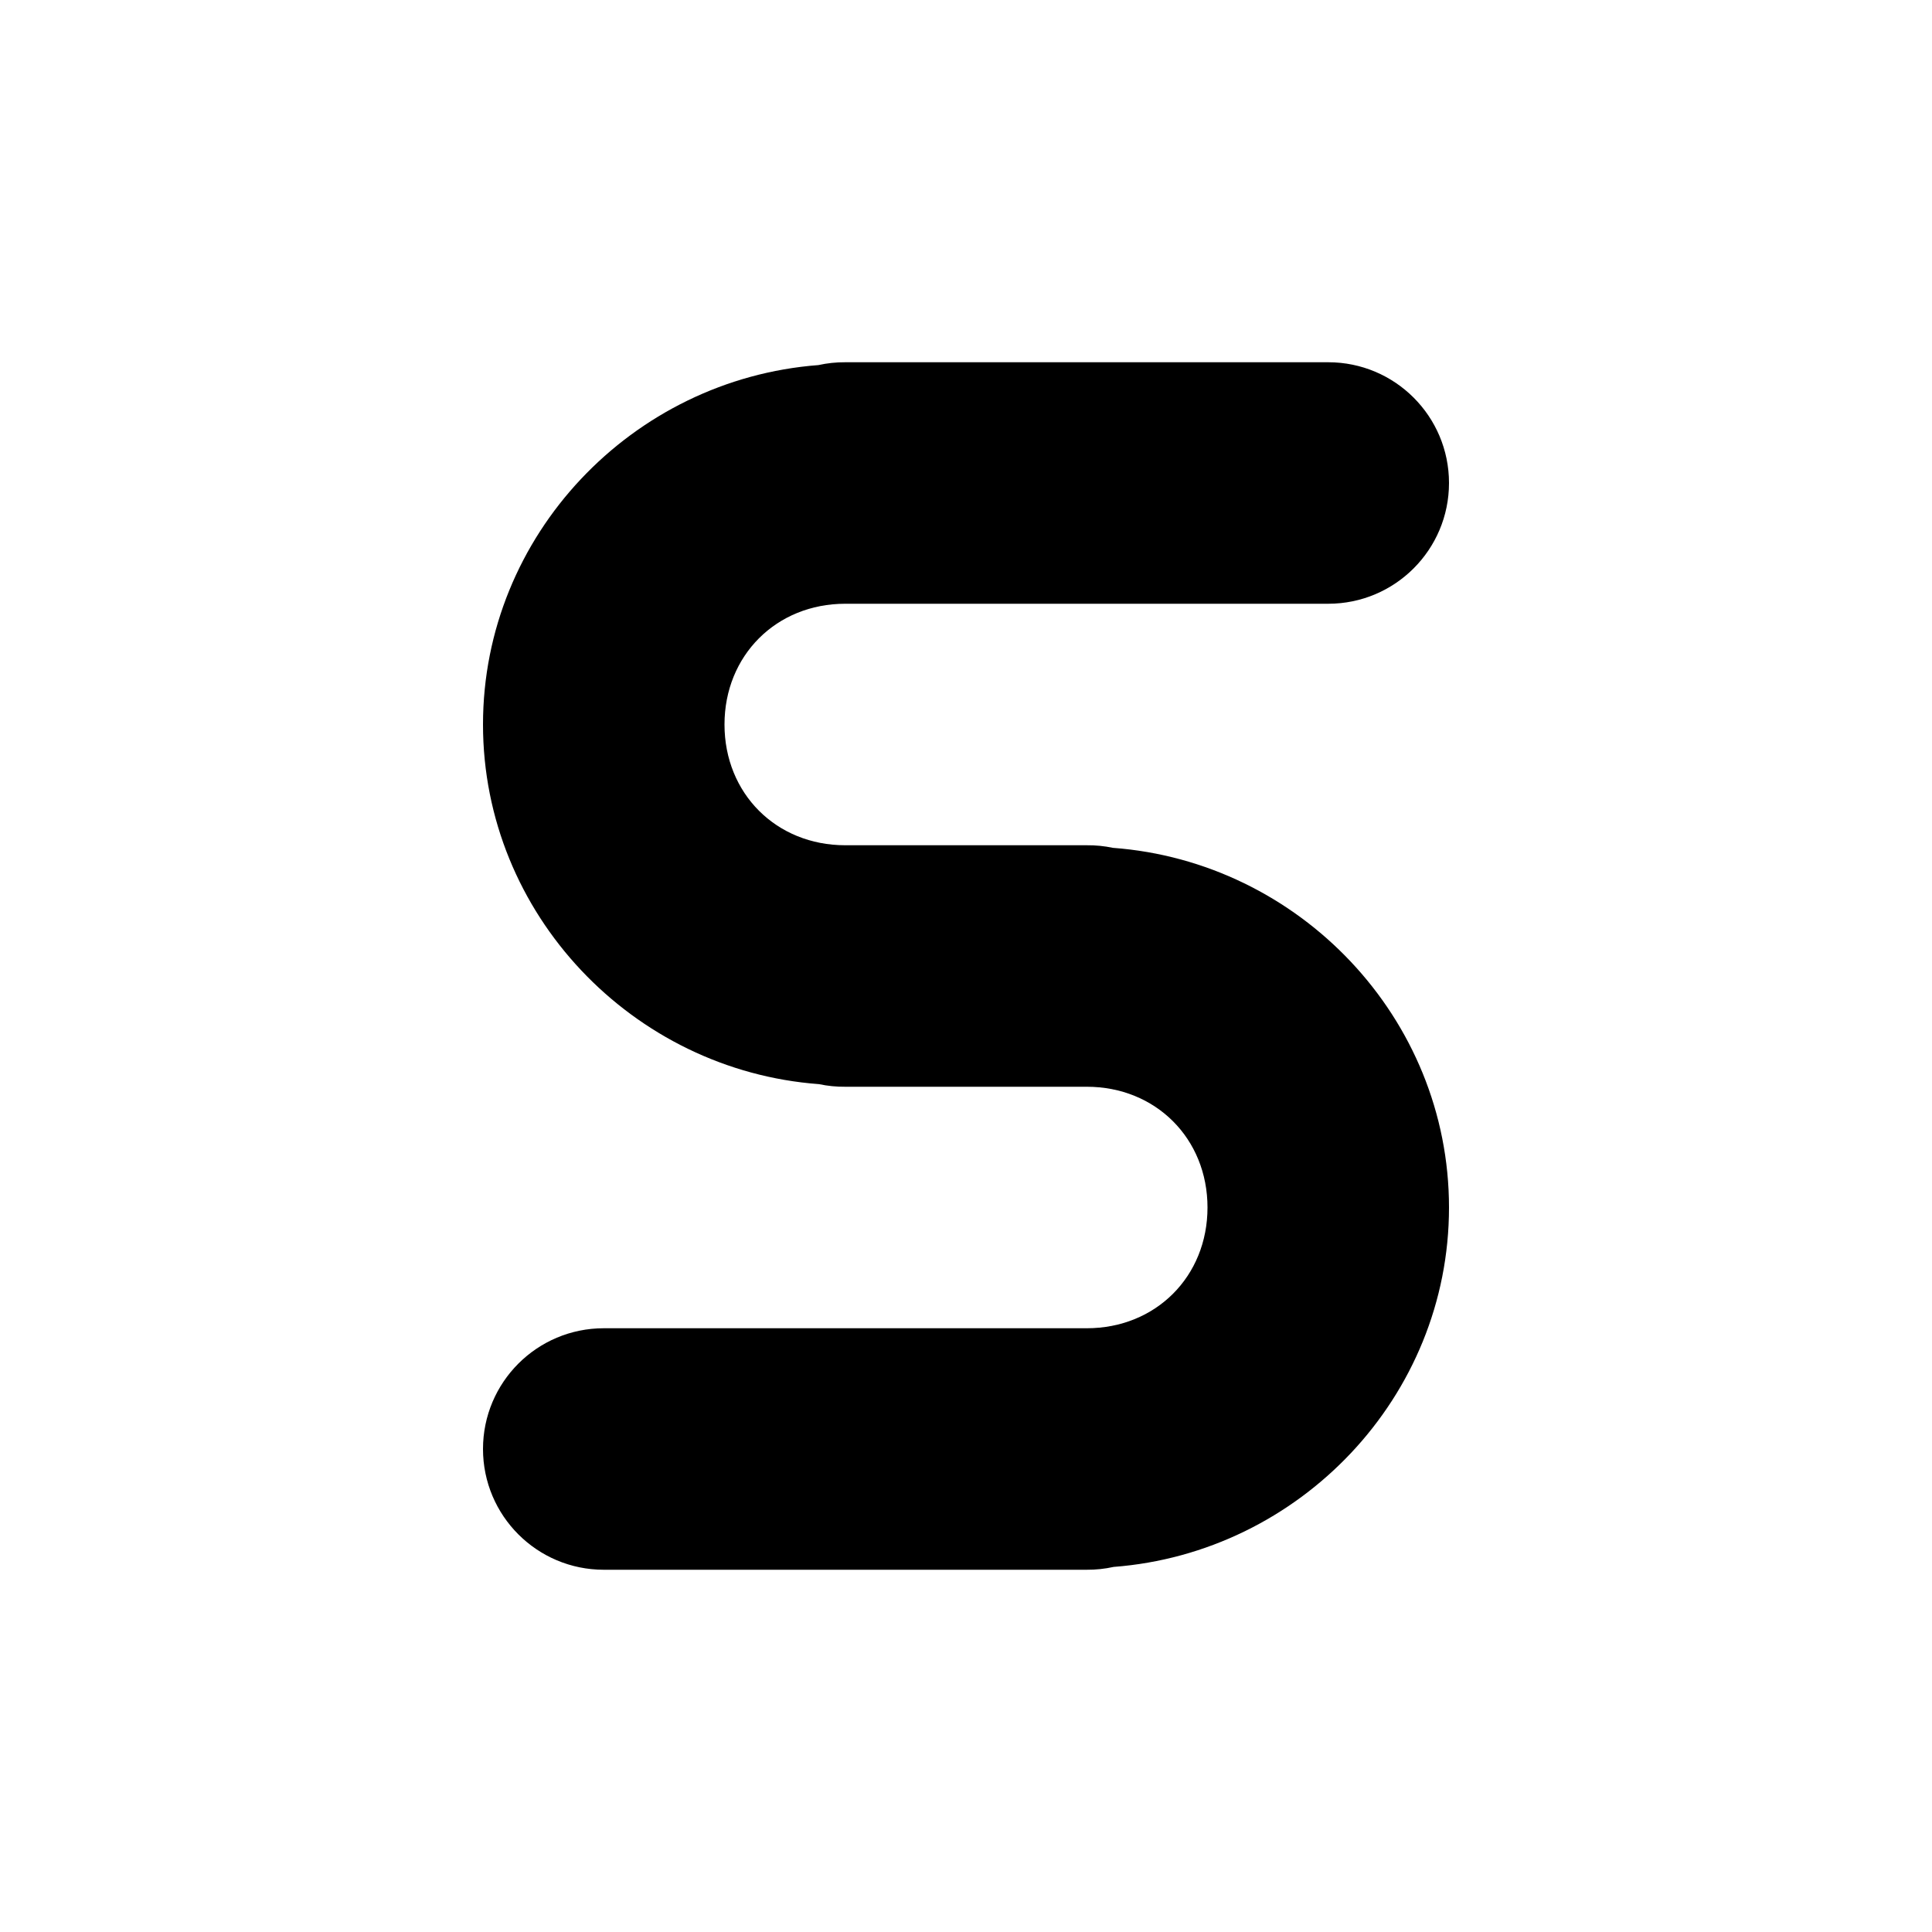
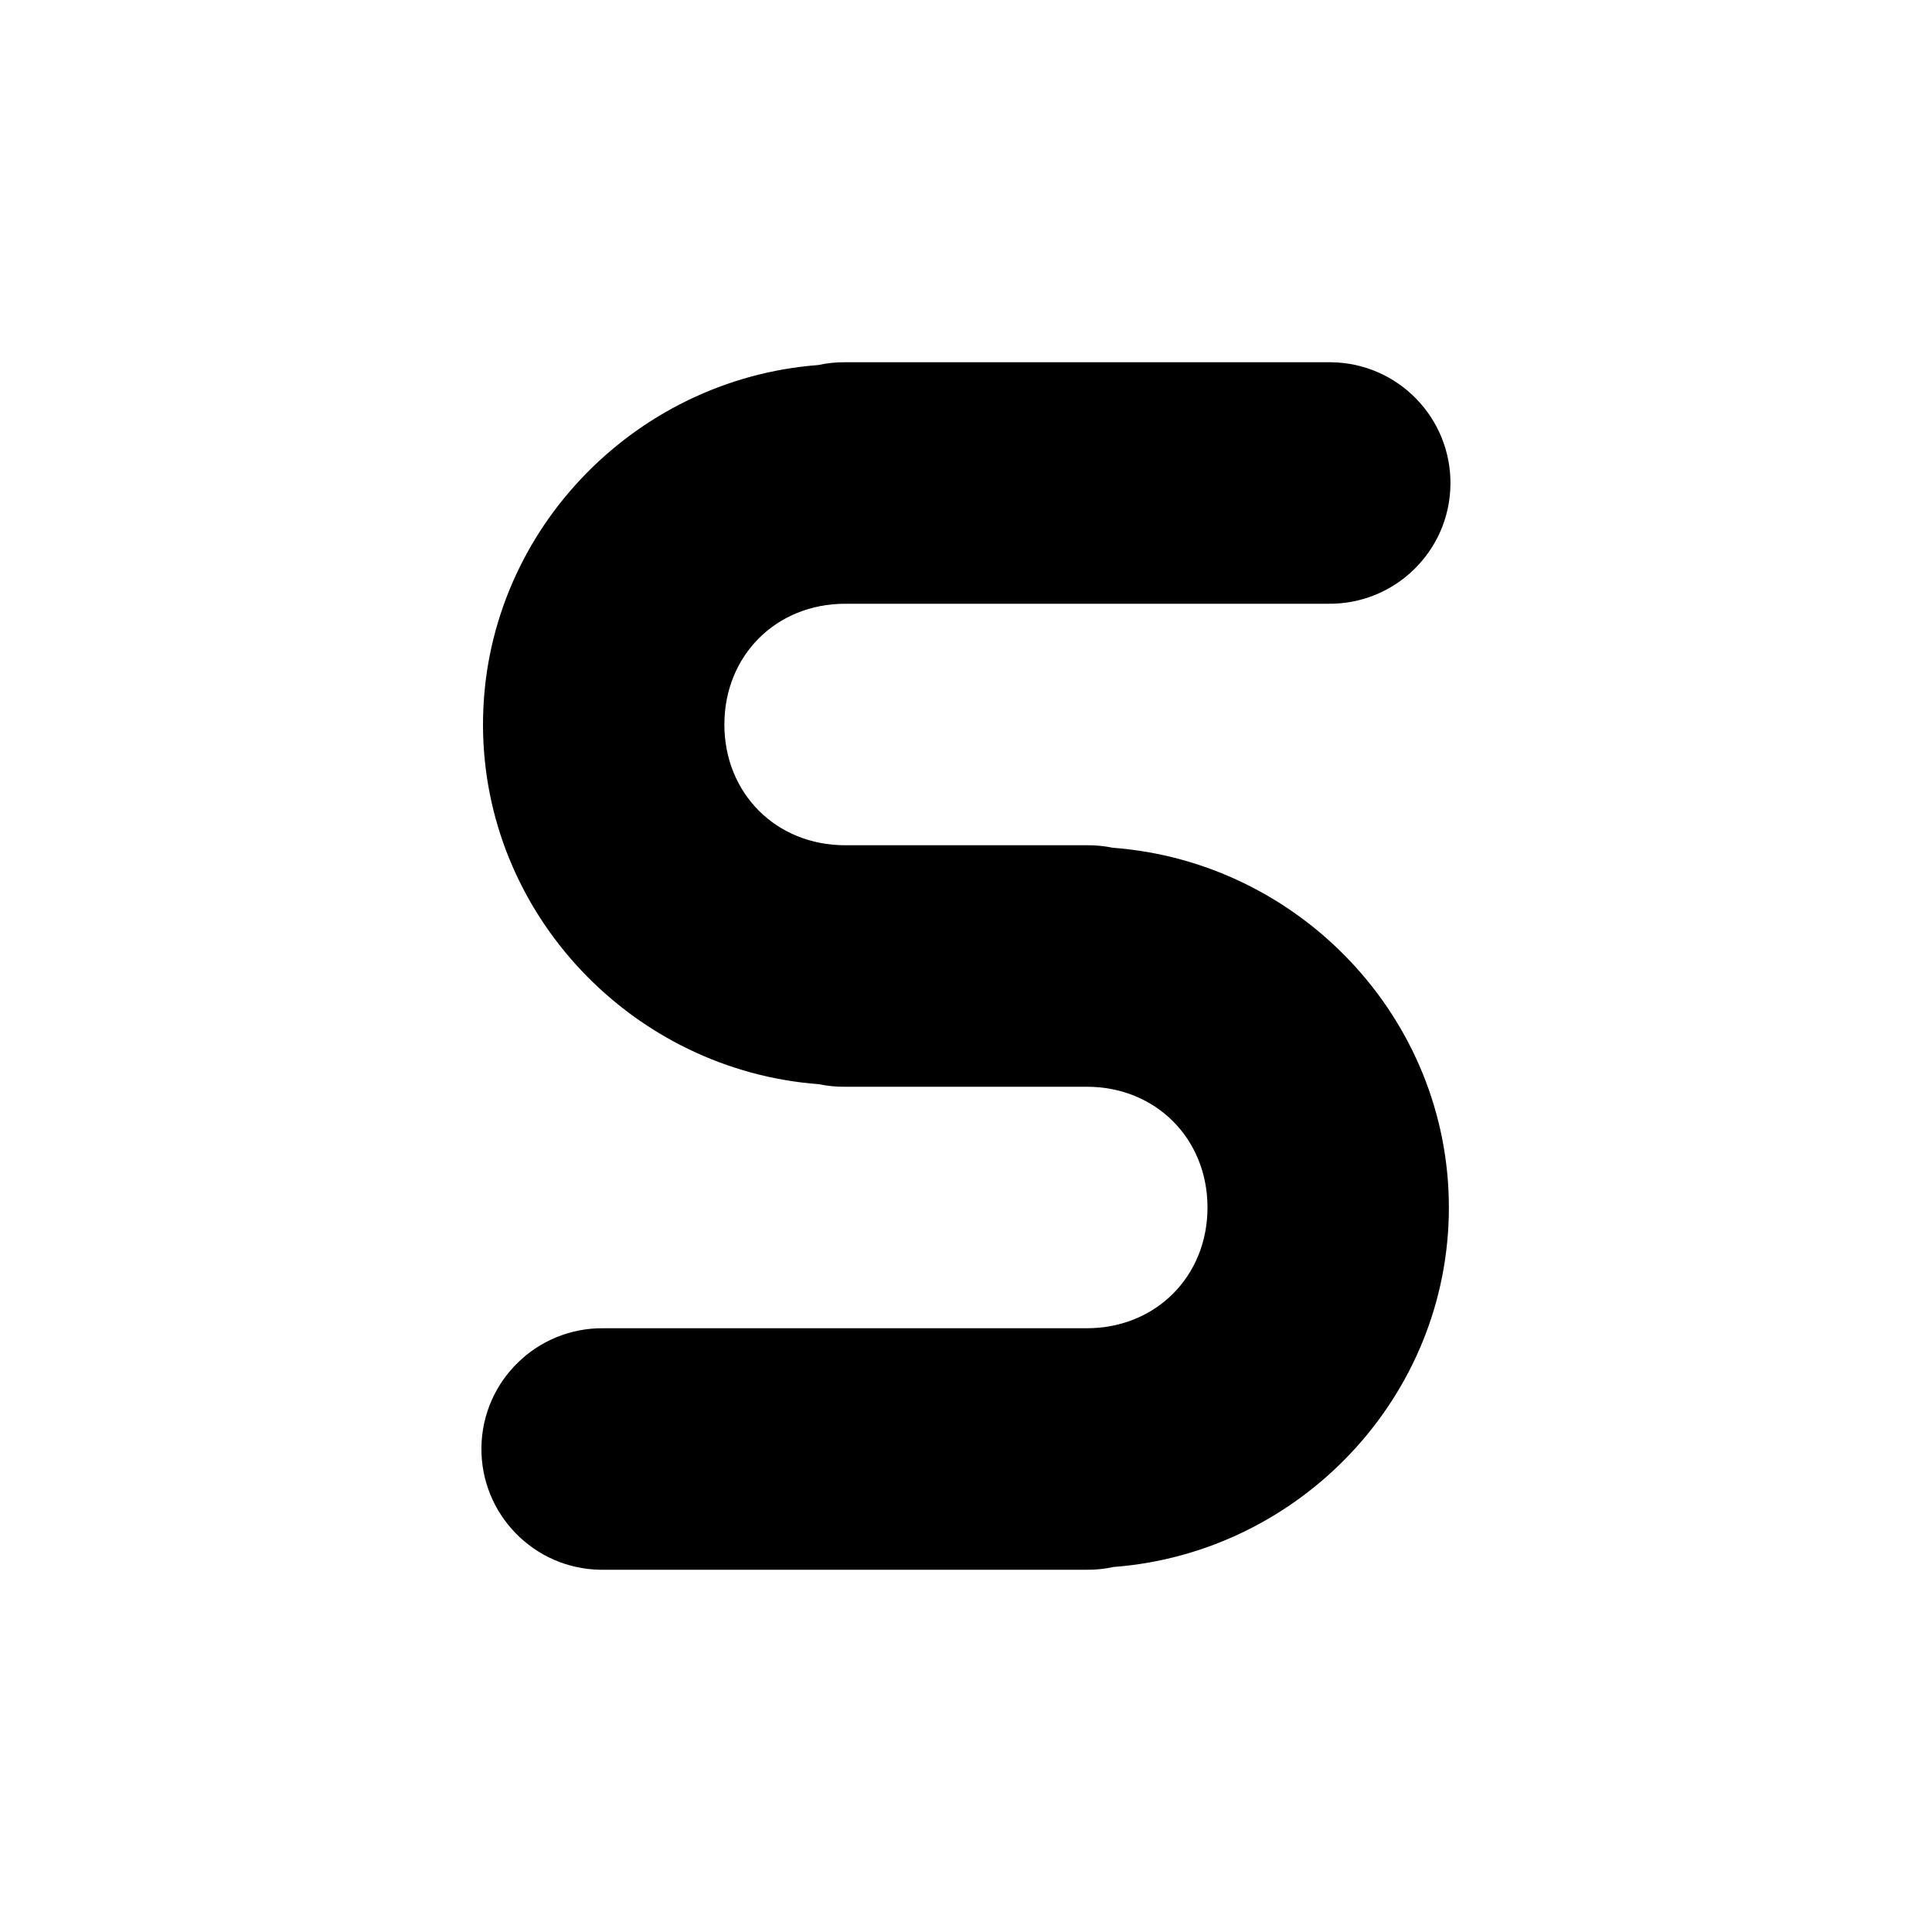
- <svg xmlns="http://www.w3.org/2000/svg" width="32" height="32">
-   <path fill-rule="evenodd" d="M14 6a2 2 0 00-.445.047C10.473 6.282 8 8.863 8 12c0 3.141 2.48 5.728 5.566 5.957A2 2 0 0014 18h4c1.143 0 2 .858 2 2 0 1.143-.857 2-2 2h-8a2 2 0 100 4h8a2 2 0 00.445-.047C21.527 25.718 24 23.137 24 20c0-3.141-2.48-5.728-5.566-5.957A2 2 0 0018 14h-4c-1.143 0-2-.857-2-2 0-1.142.857-2 2-2h8a2 2 0 100-4h-8z" />
+ <svg xmlns="http://www.w3.org/2000/svg" width="32" height="32" version="1.1" viewBox="0 0 32 32">
+   <g transform="scale(2)">
+     <g transform="matrix(1,0,0,1,0,-1036.36)">
+       <path fill="#000" fill-rule="evenodd" stroke="none" stroke-linecap="round" stroke-linejoin="round" d="M7,3l1.55285e-08,1.13241e-10c-0.075,-0.001 -0.15,0.007 -0.223,0.023c-1.541,0.117 -2.777,1.408 -2.777,2.977c0,1.571 1.24,2.864 2.783,2.979l8.53829e-09,1.80126e-09c0.071,0.015 0.144,0.022 0.217,0.021l2,9.04059e-11c0.571,0 1,0.429 1,1c0,0.571 -0.429,1 -1,1h-4l-3.1069e-08,-3.93003e-10c-0.552,-0.007 -1.006,0.435 -1.013,0.987c-0.007,0.552 0.435,1.006 0.987,1.013c0.008,0 0.017,0 0.025,-7.86008e-10l4,3.93005e-10l-3.26454e-08,-2.37993e-10c0.075,0.001 0.15,-0.007 0.223,-0.023c1.541,-0.117 2.777,-1.408 2.777,-2.977c0,-1.571 -1.24,-2.864 -2.783,-2.979l2.25661e-08,4.76061e-09c-0.071,-0.015 -0.144,-0.022 -0.217,-0.021l-2,2.3894e-10c-0.571,0 -1,-0.429 -1,-1c0,-0.571 0.429,-1 1,-1h4l-5.63538e-08,-7.12841e-10c0.552,0.007 1.006,-0.435 1.013,-0.987c0.007,-0.552 -0.435,-1.006 -0.987,-1.013c-0.008,-0 -0.017,-0 -0.025,-1.42568e-09l-4,7.12838e-10Z" transform="matrix(1,0,0,1,0,1036.36)" />
+     </g>
+   </g>
</svg>
